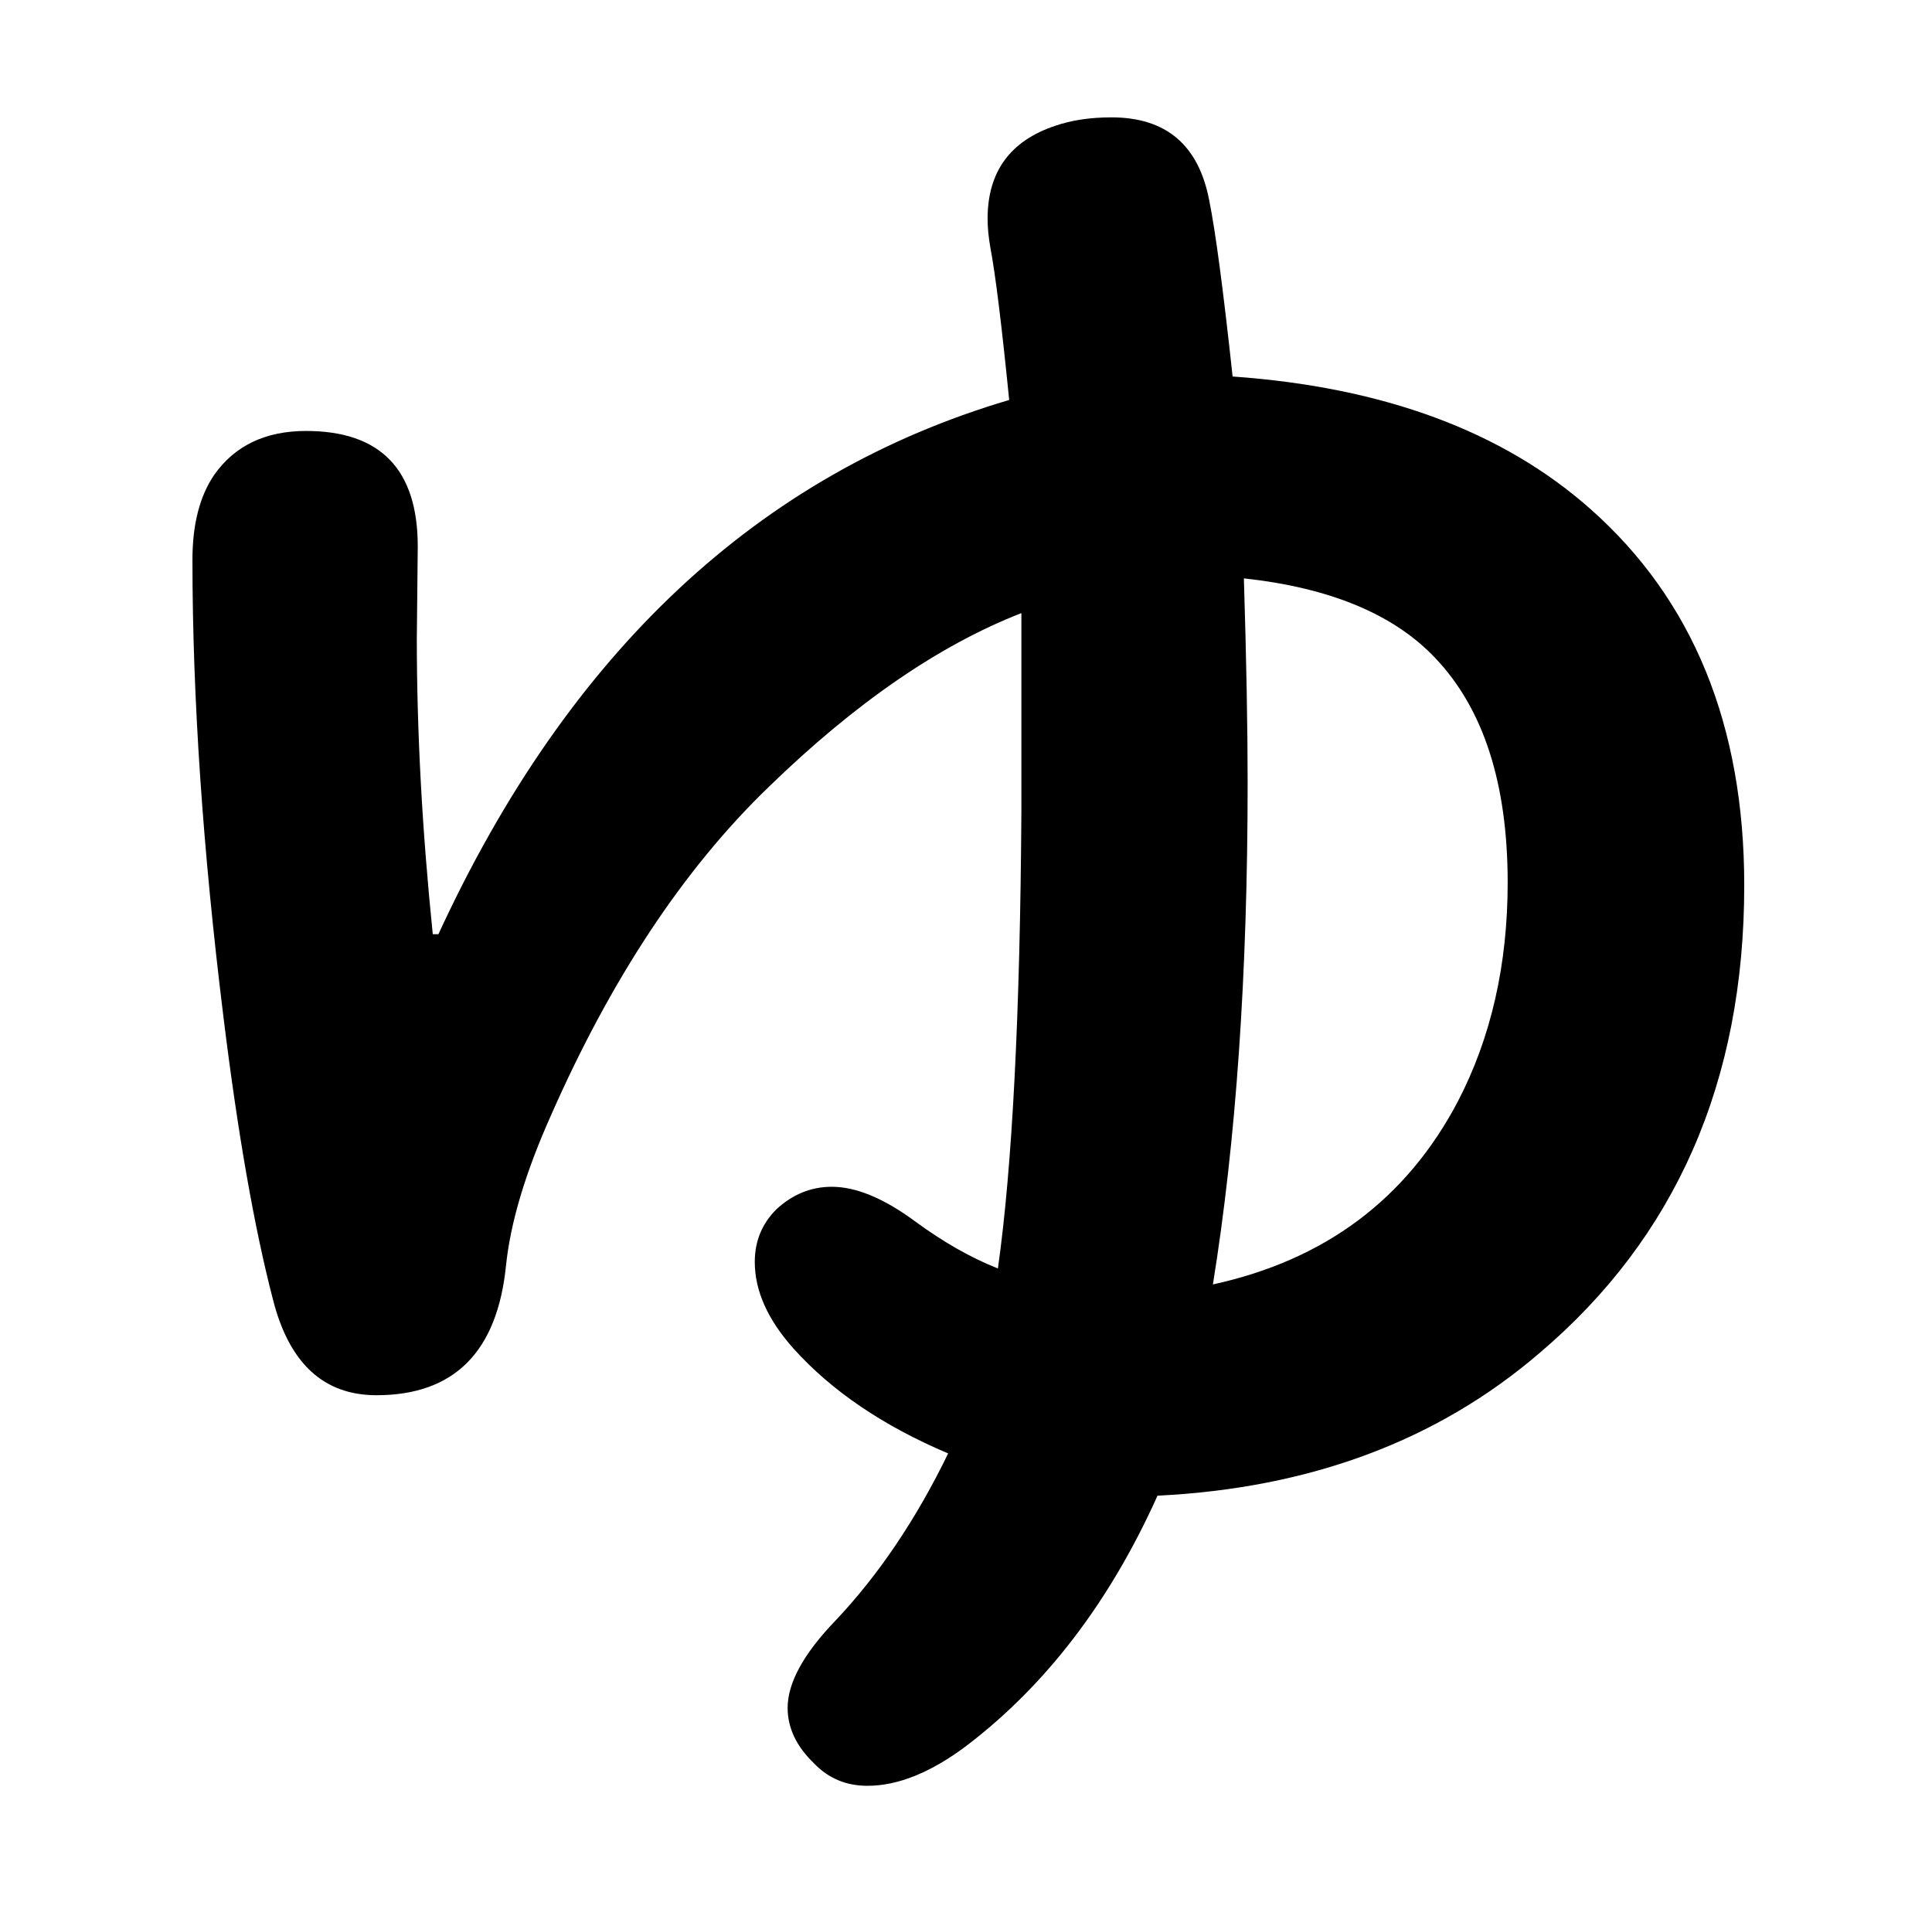
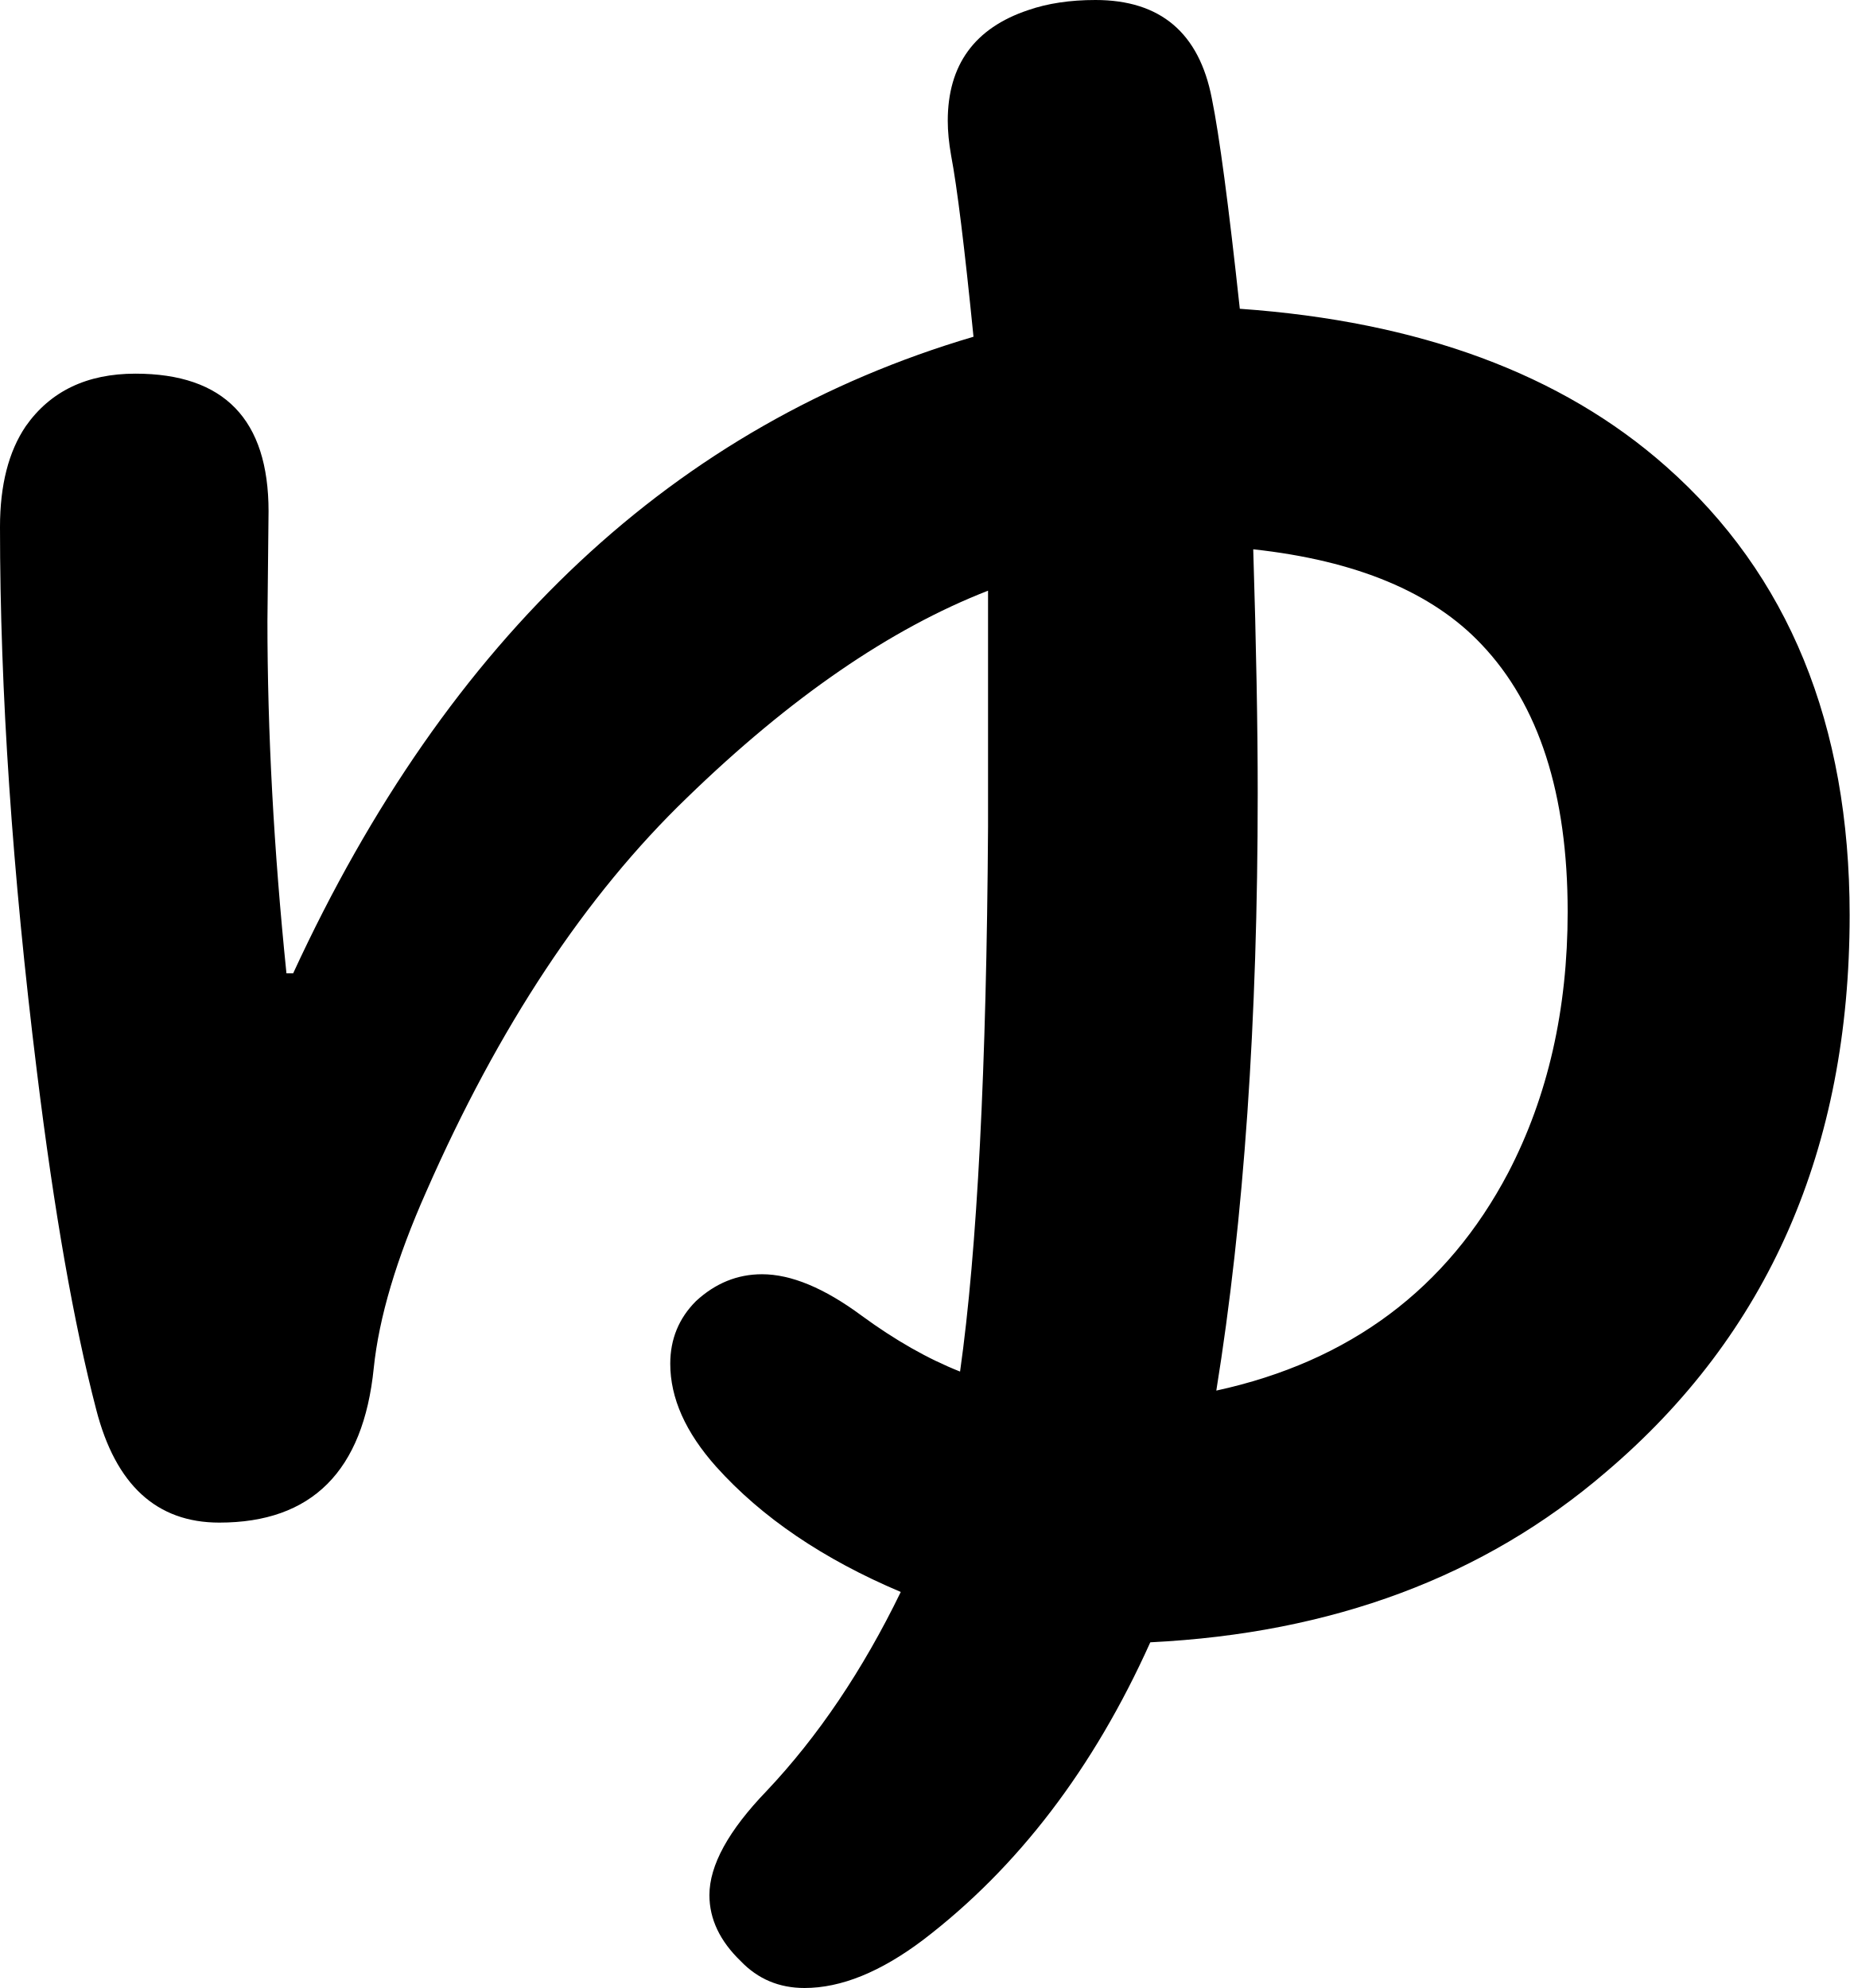
- <svg xmlns="http://www.w3.org/2000/svg" version="1.1" viewBox="-10 0 2058 2048">
-   <path fill="currentColor" d="M457 995q208 -451 608 -569q-12 -120 -20 -162q-3 -17 -3 -31q0 -75 72 -99q26 -9 60 -9q87 0 104 88q10 49 25 188q241 17 381 141q164 145 164 401q0 313 -218 498q-163 140 -407 152q-76 169 -203 266q-57 43 -106 43q-34 0 -57 -24q-28 -27 -28 -59q0 -40 51 -93 q69 -73 120 -178q-104 -44 -165 -112q-41 -46 -41 -92q0 -33 23 -56q26 -24 59 -24q39 0 89 37q45 33 88 50q23 -163 25 -487v-45v-166q-131 51 -269 185q-136 131 -233 352q-40 90 -47 158q-14 138 -138 138q-84 0 -110 -101q-30 -115 -53 -302q-33 -267 -33 -487 q0 -56 23 -90q33 -47 98 -47q119 0 119 123l-1 98q0 149 17 315h6zM1315 616q4 129 4 218q0 305 -37 534q179 -39 261 -195q53 -102 53 -233q0 -158 -77 -239q-66 -70 -204 -85z" />
+ <svg xmlns="http://www.w3.org/2000/svg" viewBox="-10 0 1653 1777" width="1653" height="1777">
+   <path d="M252 870q208-451 608-569-12-120-20-162-3-17-3-31 0-75 72-99 26-9 60-9 87 0 104 88 10 49 25 188 241 17 381 141 164 145 164 401 0 313-218 498-163 140-407 152-76 169-203 266-57 43-106 43-34 0-57-24-28-27-28-59 0-40 51-93 69-73 120-178-104-44-165-112-41-46-41-92 0-33 23-56 26-24 59-24 39 0 89 37 45 33 88 50 23-163 25-487V528q-131 51-269 185-136 131-233 352-40 90-47 158-14 138-138 138-84 0-110-101-30-115-53-302-33-267-33-487 0-56 23-90 33-47 98-47 119 0 119 123l-1 98q0 149 17 315zm858-379q4 129 4 218 0 305-37 534 179-39 261-195 53-102 53-233 0-158-77-239-66-70-204-85z" style="fill:currentColor" />
</svg>
